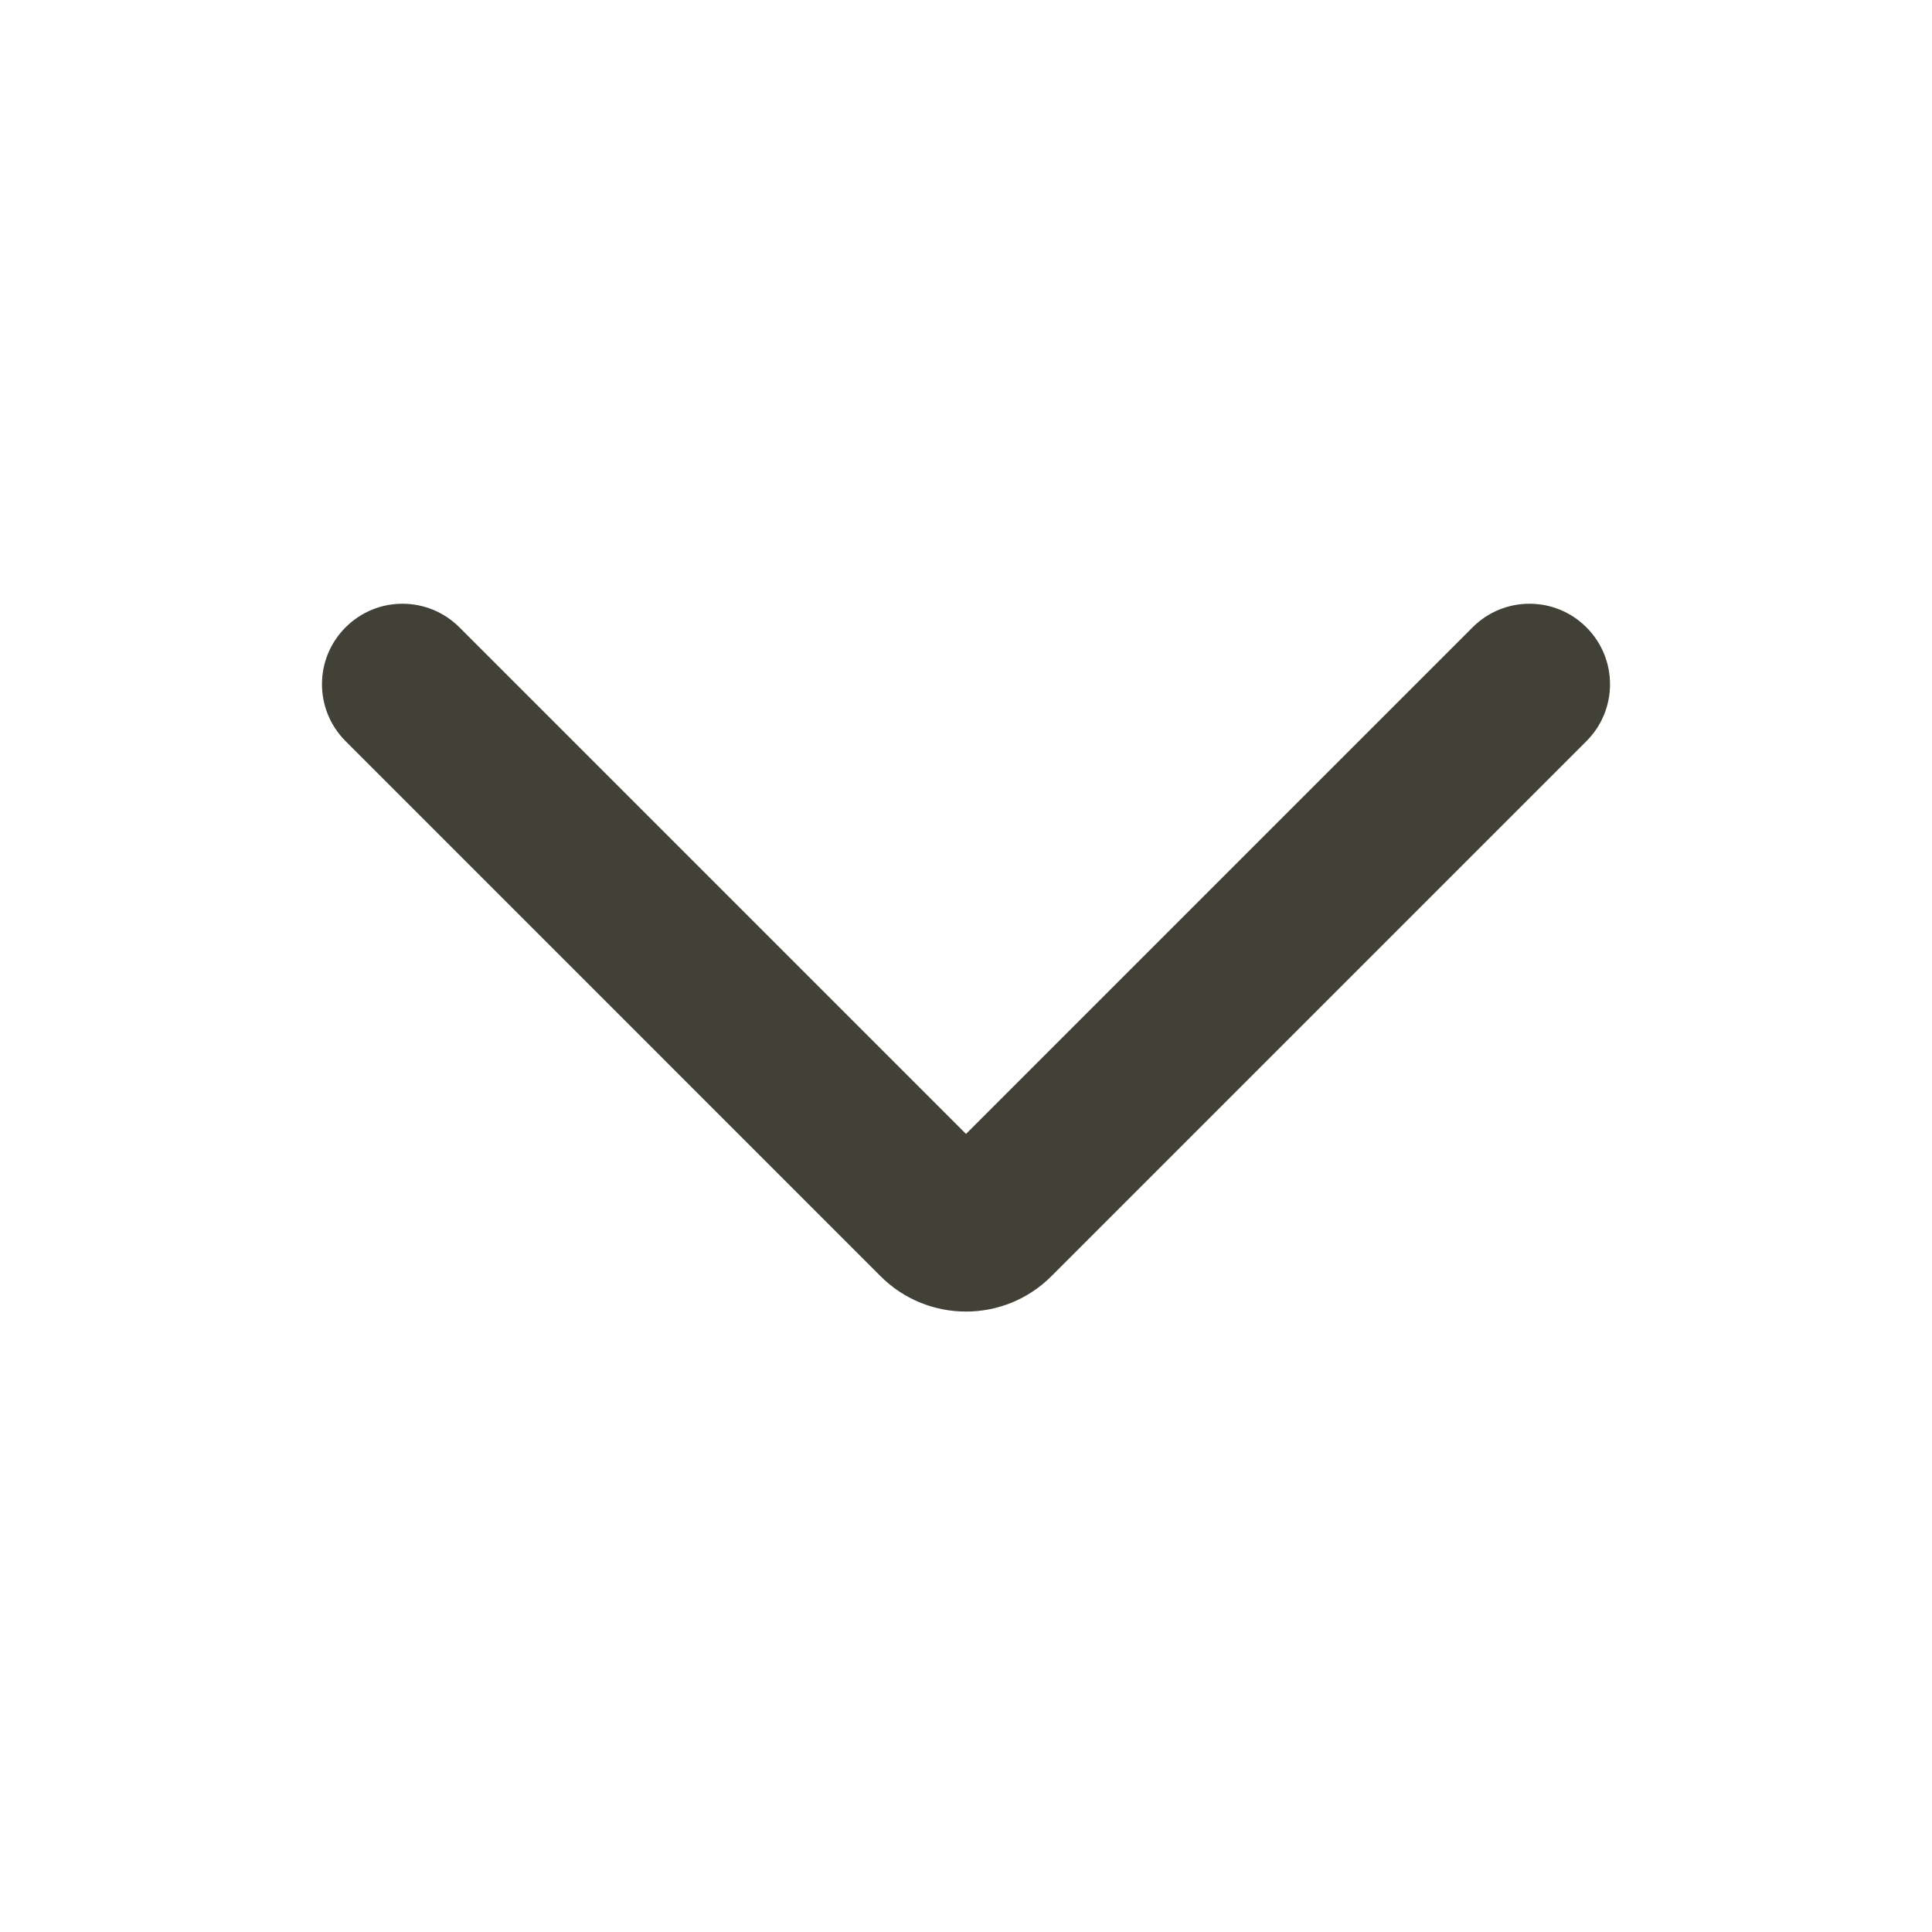
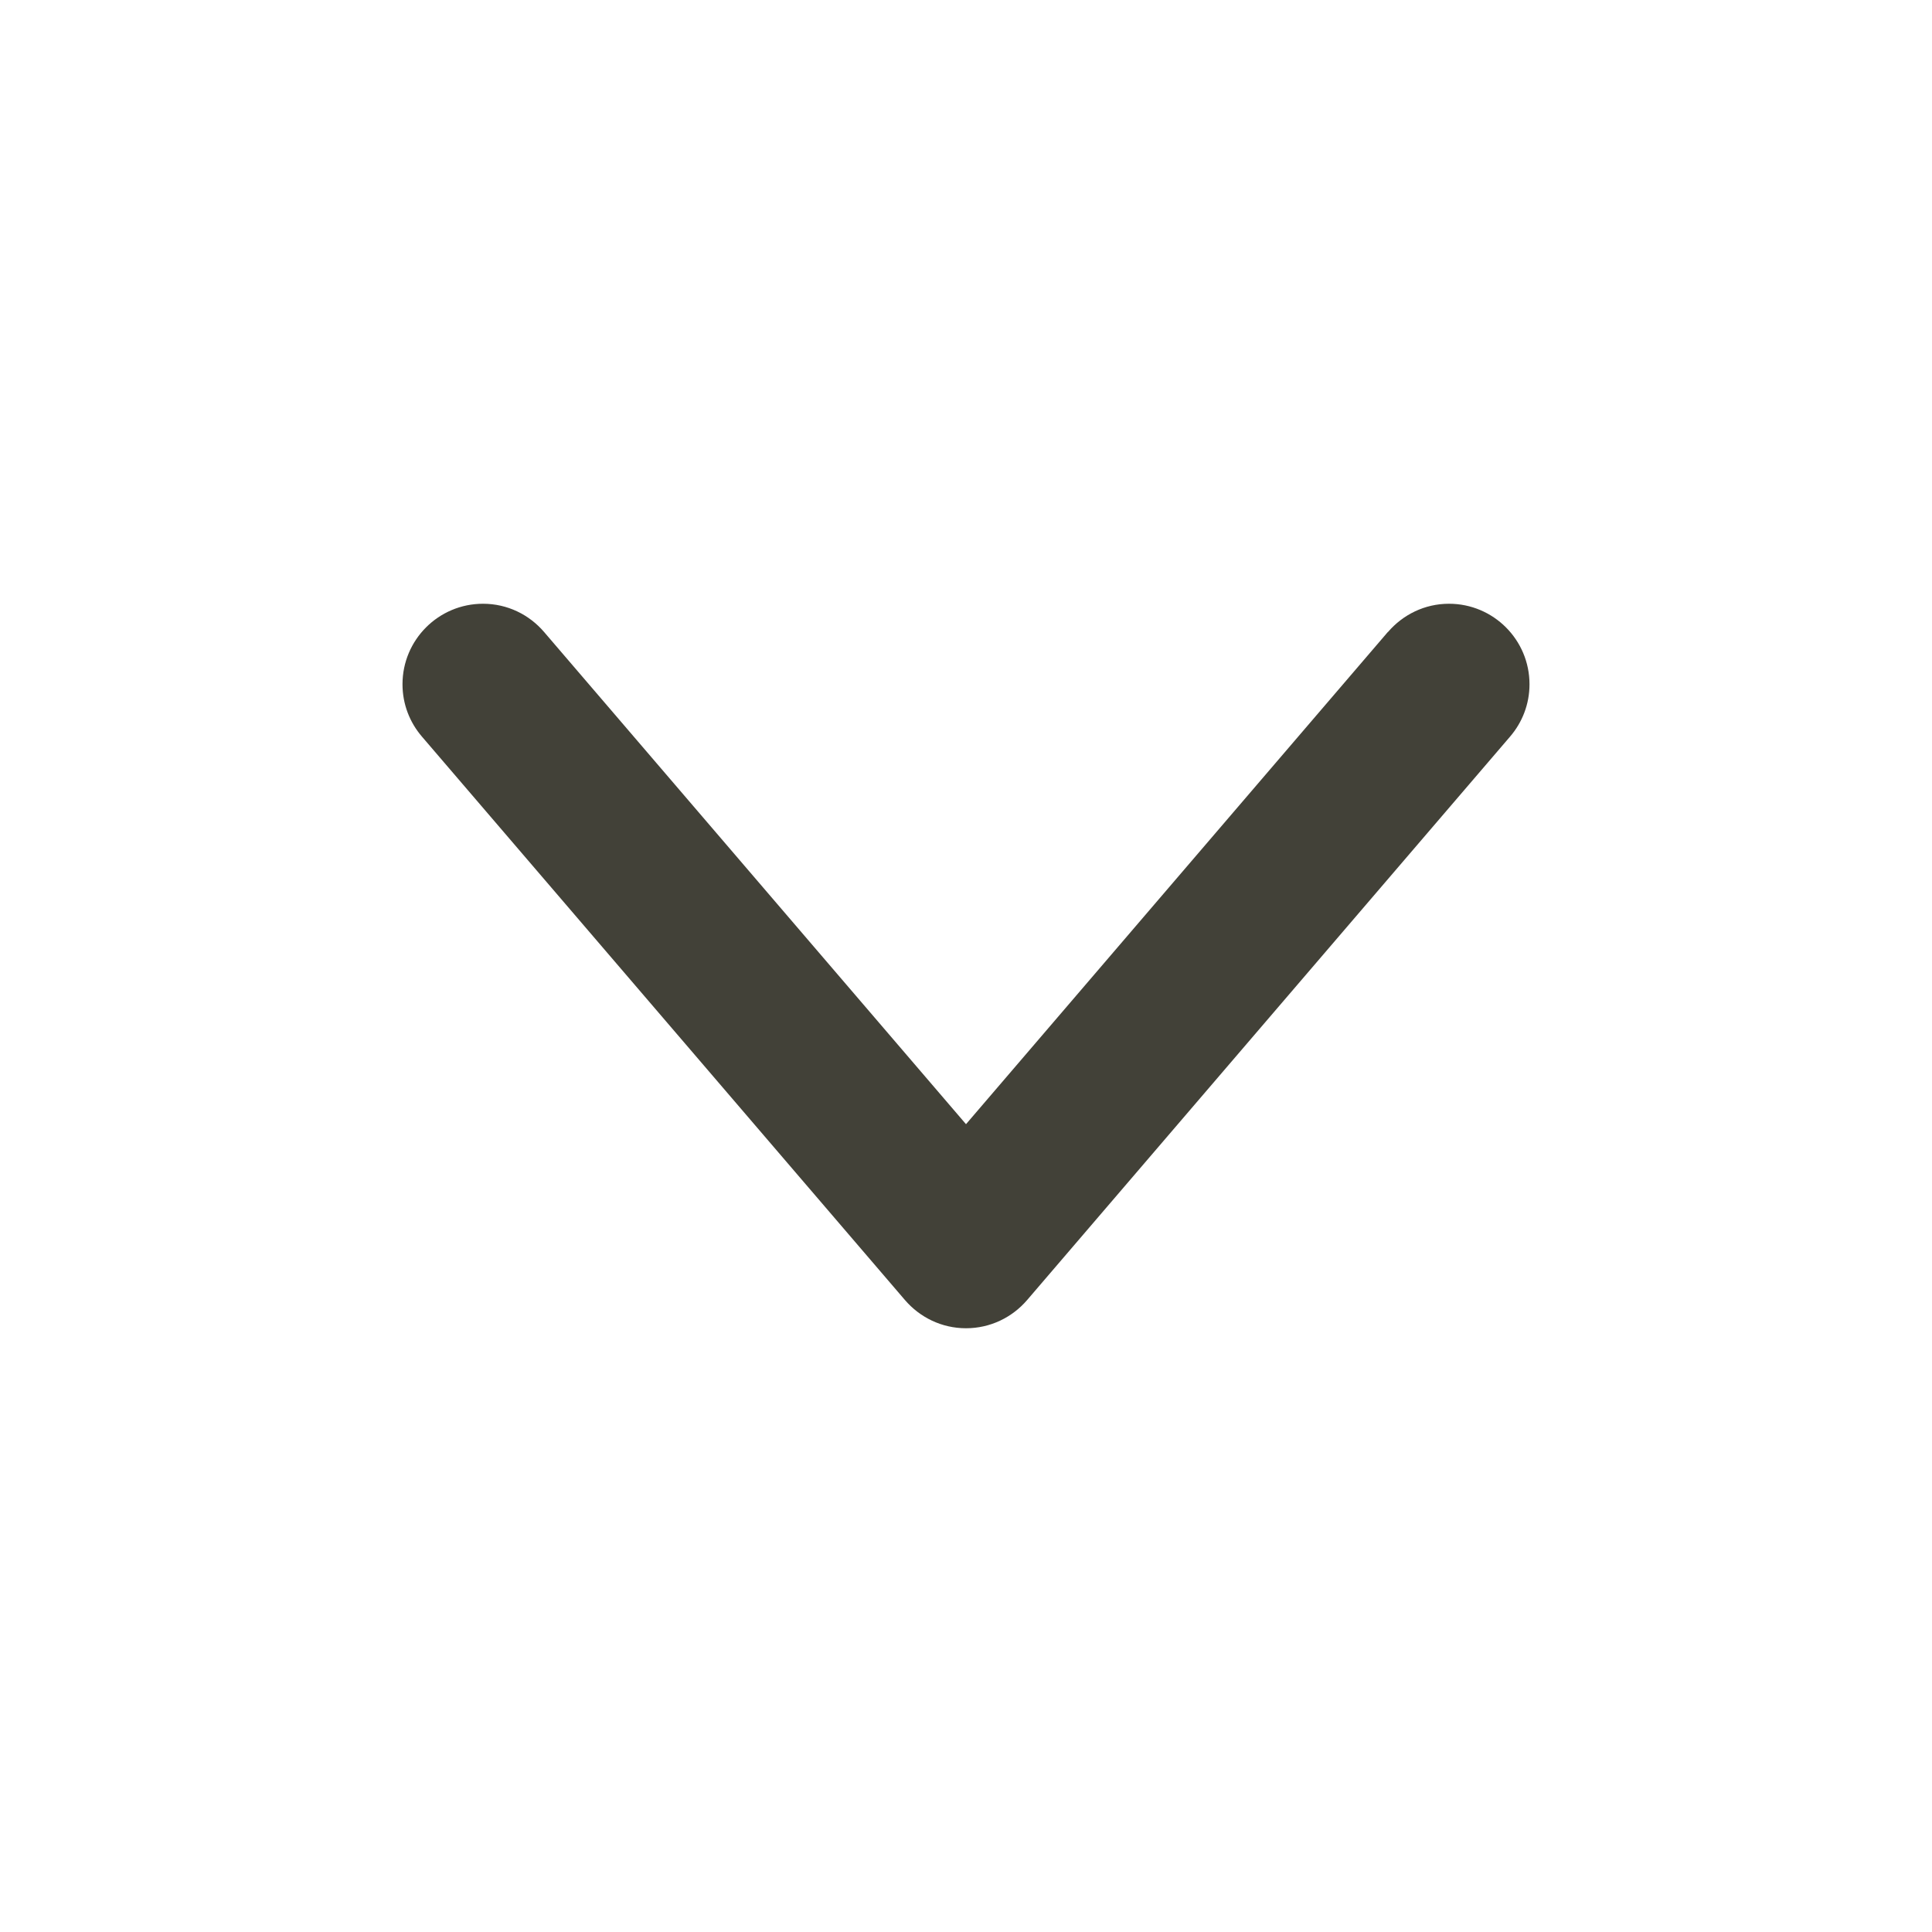
<svg xmlns="http://www.w3.org/2000/svg" width="24" height="24" viewBox="0 0 24 24" fill="none">
-   <path d="M4.293 9.207C3.902 8.816 3.902 8.183 4.293 7.793C4.683 7.402 5.316 7.402 5.707 7.793L12 14.086L18.293 7.793C18.683 7.402 19.317 7.402 19.707 7.793C20.098 8.183 20.098 8.817 19.707 9.207L13.06 15.854C12.475 16.439 11.525 16.439 10.939 15.854L4.293 9.207Z" fill="#424138" />
+   <path d="M12 16.5C11.697 16.5 11.426 16.364 11.242 16.15L5.241 9.15C5.091 8.975 5 8.749 5 8.5C5 7.948 5.448 7.5 6 7.5C6.304 7.5 6.575 7.636 6.759 7.851L12 13.965L17.241 7.85L17.242 7.851C17.426 7.637 17.696 7.5 18 7.5C18.552 7.5 19 7.948 19 8.5C19 8.749 18.909 8.975 18.759 9.15L12.759 16.15C12.575 16.364 12.304 16.5 12 16.5Z" fill="#424138" />
</svg>
